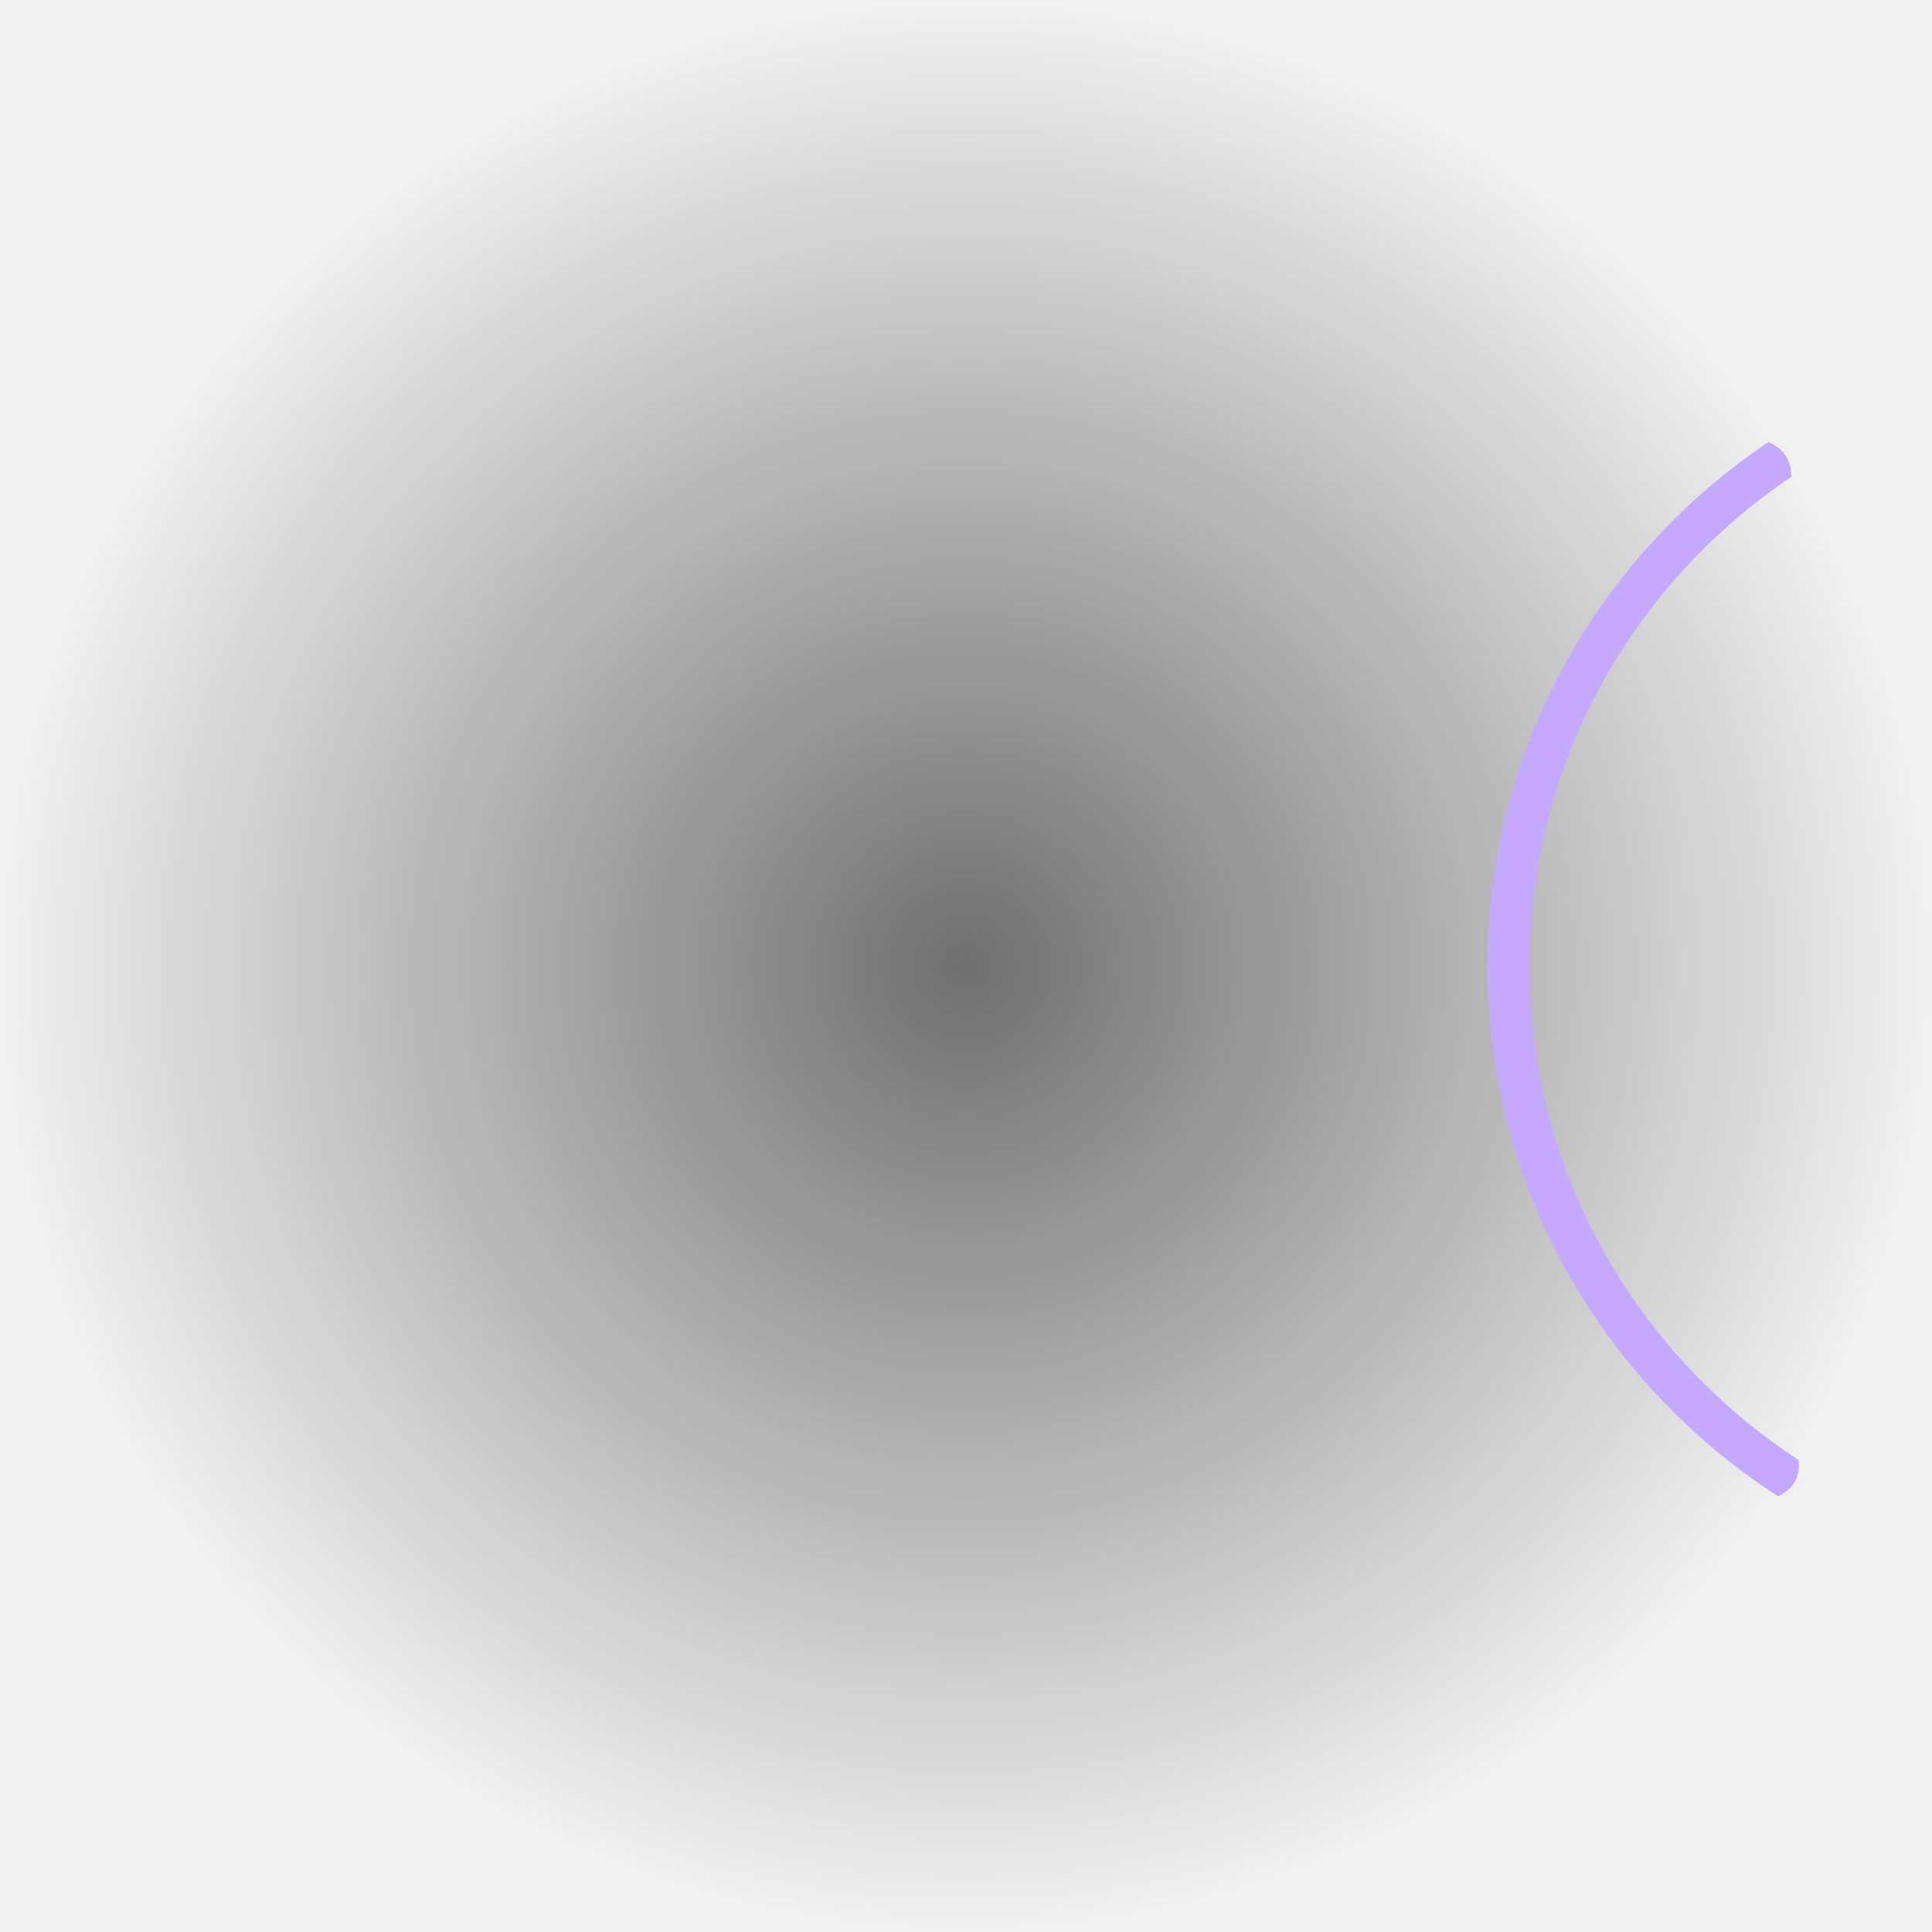
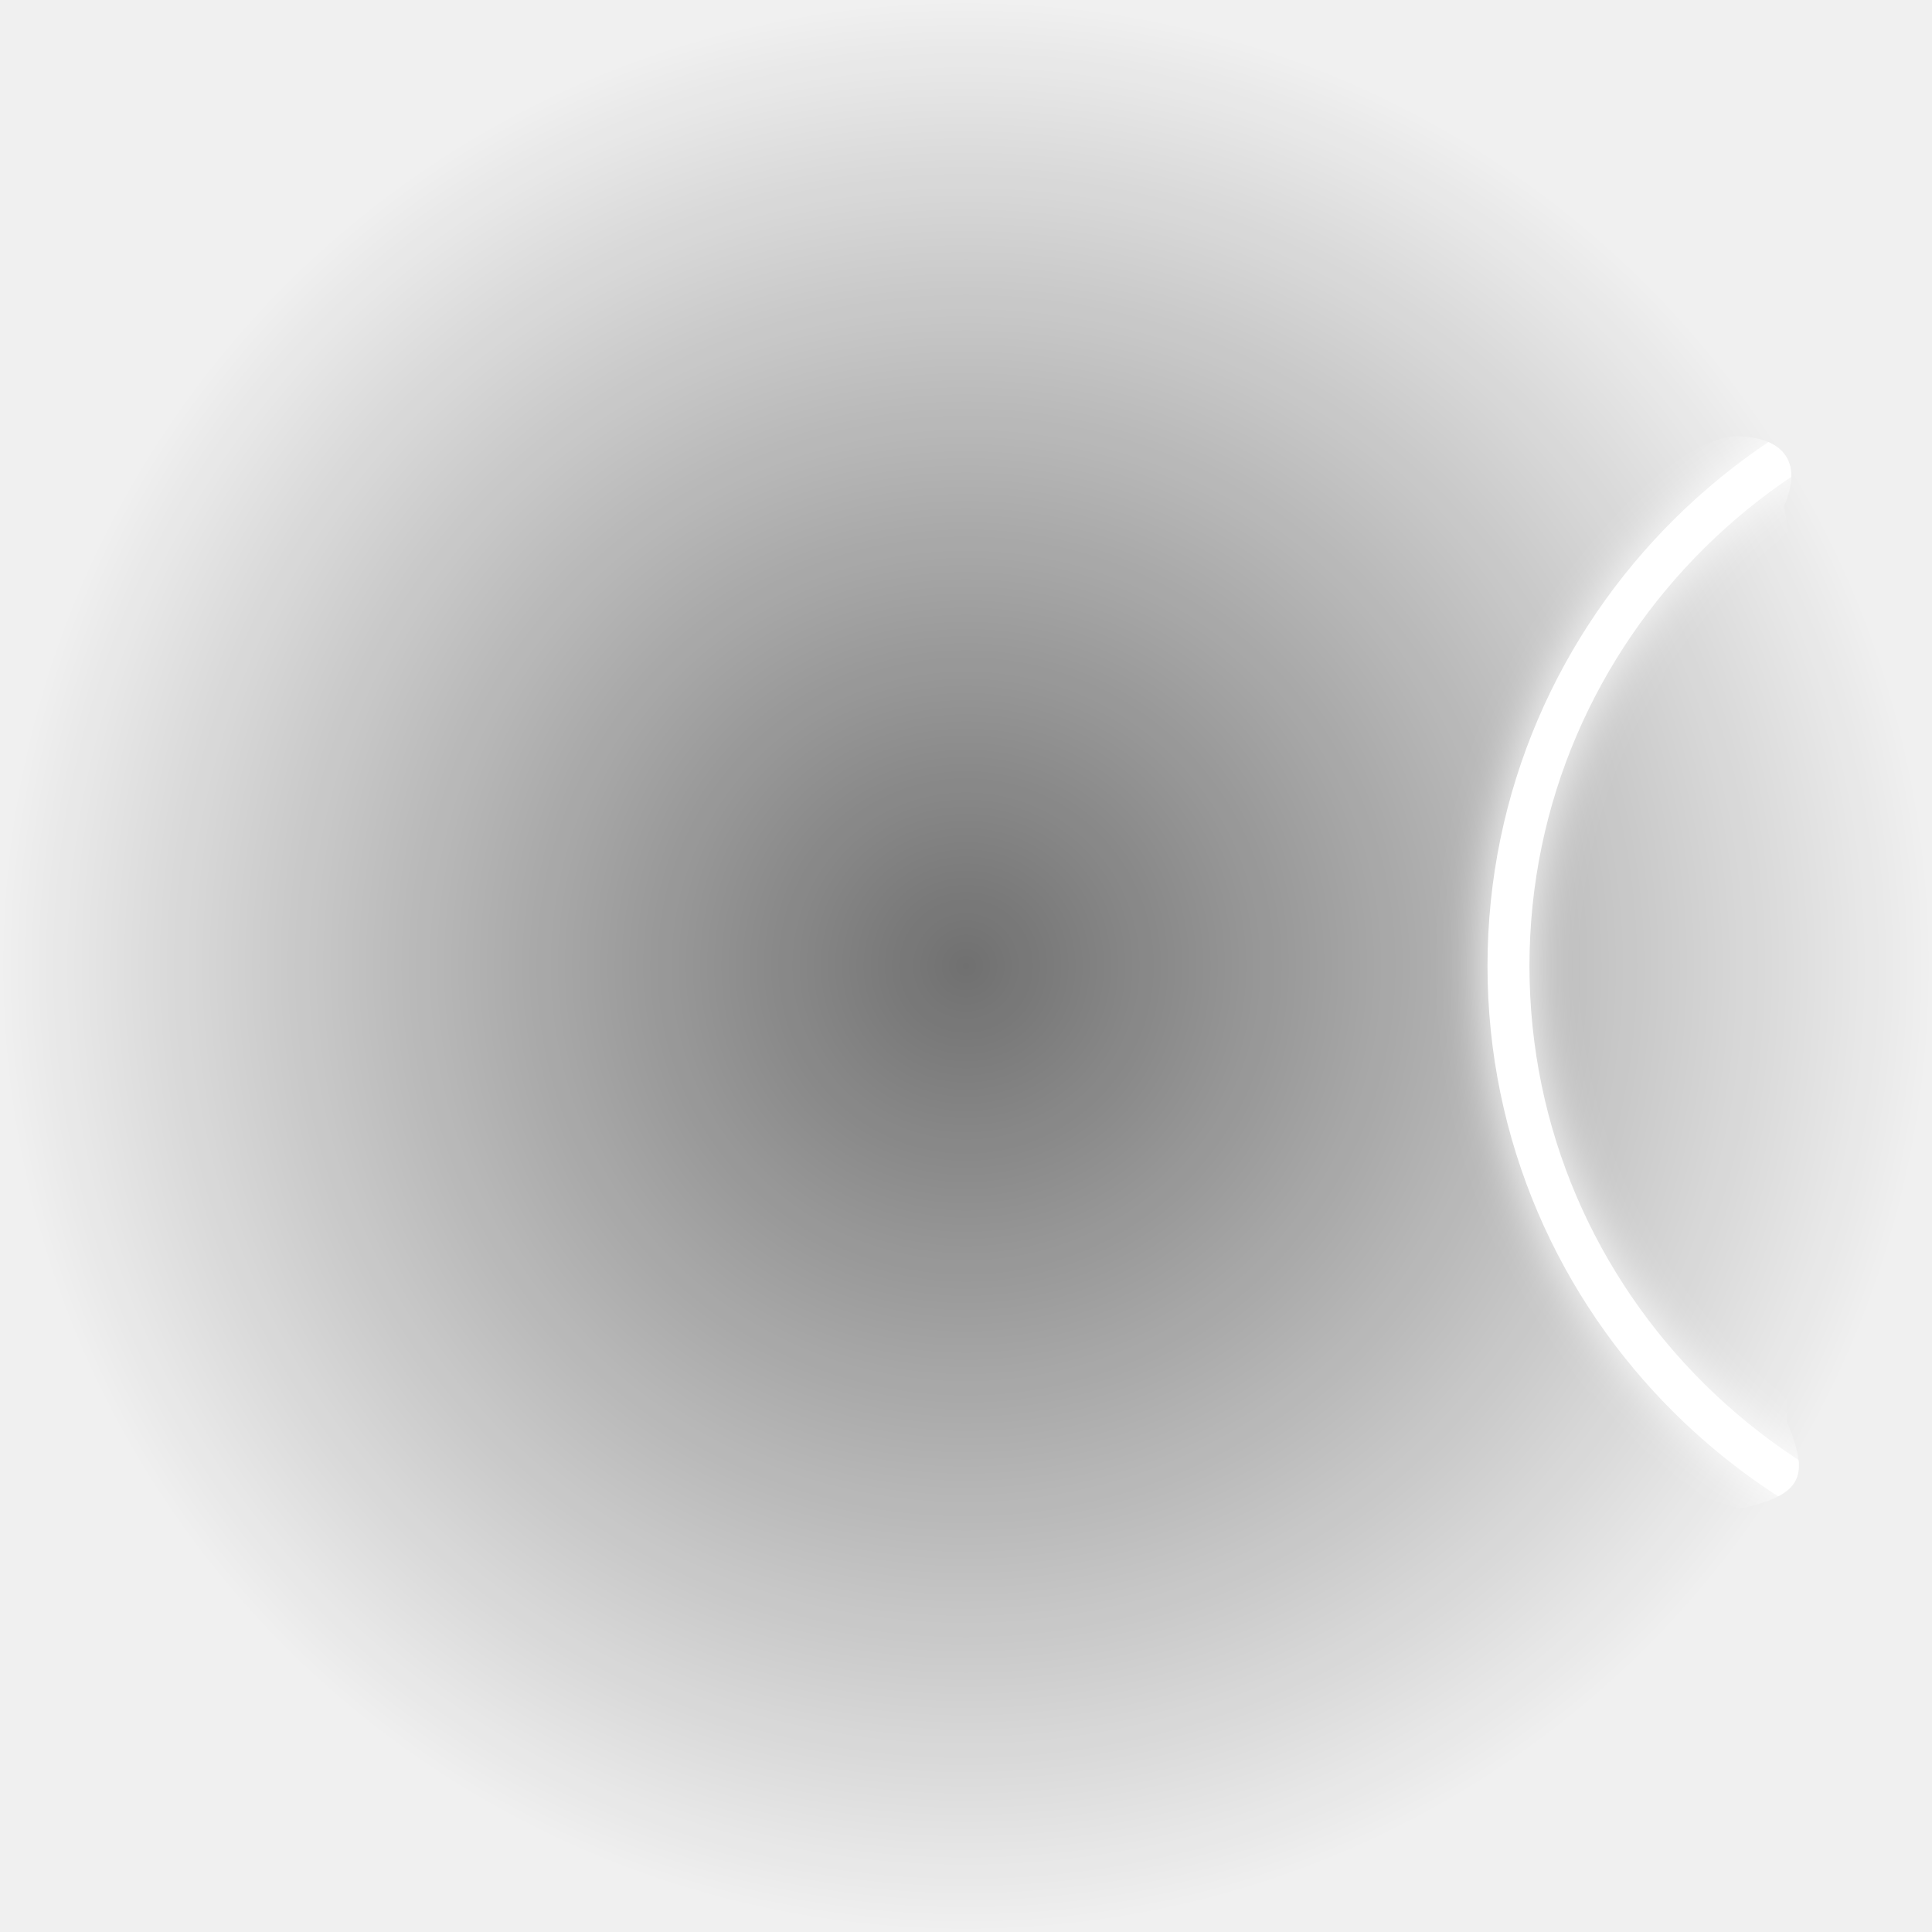
<svg xmlns="http://www.w3.org/2000/svg" xmlns:ns1="http://www.openswatchbook.org/uri/2009/osb" xmlns:xlink="http://www.w3.org/1999/xlink" width="43px" height="43px" viewBox="0 0 43 43" version="1.1" id="SVGRoot">
  <defs id="defs3680">
    <linearGradient id="linearGradient4582">
      <stop style="stop-color:#000000;stop-opacity:0.533" offset="0" id="stop4578" />
      <stop style="stop-color:#000000;stop-opacity:0;" offset="1" id="stop4580" />
    </linearGradient>
    <linearGradient id="linearGradient6995" ns1:paint="solid">
      <stop style="stop-color:#000000;stop-opacity:1;" offset="0" id="stop6993" />
    </linearGradient>
    <marker orient="auto" refY="0.0" refX="0.0" id="Arrow1Lstart" style="overflow:visible">
      <path id="path4509" d="M 0.0,0.0 L 5.0,-5.0 L -12.5,0.0 L 5.0,5.0 L 0.0,0.0 z " style="fill-rule:evenodd;stroke:#000000;stroke-width:1pt;stroke-opacity:1;fill:#000000;fill-opacity:1" transform="scale(0.8) translate(12.5,0)" />
    </marker>
    <mask maskUnits="userSpaceOnUse" id="mask4562">
      <path id="path4564" d="m 36.976,8.685 c 1.135,-0.007 1.667,0.589 1.188,1.693 1.43,7.647 0.213,15.417 0.071,22.146 0.527,1.286 0.414,1.763 -1.104,2.102 C 20.131,29.888 32.755,9.012 36.976,8.685 Z" style="fill:#ffffff;fill-opacity:1;stroke:none;stroke-width:1.081px;stroke-linecap:butt;stroke-linejoin:miter;stroke-opacity:1" />
    </mask>
    <radialGradient xlink:href="#linearGradient4582" id="radialGradient4584" cx="21.5" cy="21.5" fx="21.5" fy="21.5" r="21.5" gradientUnits="userSpaceOnUse" />
+     <mask maskUnits="userSpaceOnUse" id="mask4562-3">
+       <path id="path4564-6" d="m 36.976,8.685 c 1.135,-0.007 1.667,0.589 1.188,1.693 1.43,7.647 0.213,15.417 0.071,22.146 0.527,1.286 0.414,1.763 -1.104,2.102 C 20.131,29.888 32.755,9.012 36.976,8.685 Z" style="fill:#ffffff;fill-opacity:1;stroke:none;stroke-width:1.081px;stroke-linecap:butt;stroke-linejoin:miter;stroke-opacity:1" />
+     </mask>
+     <filter style="color-interpolation-filters:sRGB" id="filter1241" x="-0.1" width="1.101" y="-0.046" height="1.091">
+       <feGaussianBlur stdDeviation="0.56" id="feGaussianBlur1243" />
+     </filter>
  </defs>
  <g id="layer1">
    <circle style="fill:url(#radialGradient4584);fill-opacity:1;stroke:none;stroke-width:2.322;stroke-linecap:butt;stroke-linejoin:round;stroke-miterlimit:4;stroke-dasharray:none;stroke-dashoffset:0;stroke-opacity:1;paint-order:normal" id="path4566" cx="21.5" cy="21.5" r="21.5" />
-     <circle style="fill:none;fill-opacity:0.333;stroke:#c5a8ff;stroke-width:1.004;stroke-linecap:butt;stroke-linejoin:round;stroke-miterlimit:4;stroke-dasharray:none;stroke-dashoffset:0;stroke-opacity:1;paint-order:normal" id="path4517" cx="46.385" cy="21.5" r="14.811" transform="matrix(0.9303732,0,0,0.9199708,4.198258,1.720628)" clip-path="none" mask="url(#mask4562)" />
+     <circle style="fill:none;fill-opacity:0.333;stroke:#ffffff;stroke-width:1.004;stroke-linecap:butt;stroke-linejoin:round;stroke-miterlimit:4;stroke-dasharray:none;stroke-dashoffset:0;stroke-opacity:1;paint-order:normal" id="path4517" cx="46.385" cy="21.5" r="14.811" transform="matrix(0.9303732,0,0,0.9199708,4.198258,1.720628)" clip-path="none" mask="url(#mask4562)" />
+     <circle style="fill:none;fill-opacity:0.333;stroke:#ffffff;stroke-width:1.004;stroke-linecap:butt;stroke-linejoin:round;stroke-miterlimit:4;stroke-dasharray:none;stroke-dashoffset:0;stroke-opacity:1;paint-order:normal;filter:url(#filter1241)" id="path4517-7" cx="46.385" cy="21.5" r="14.811" transform="matrix(0.9303732,0,0,0.9199708,4.198258,1.720628)" clip-path="none" mask="url(#mask4562-3)" />
  </g>
</svg>
